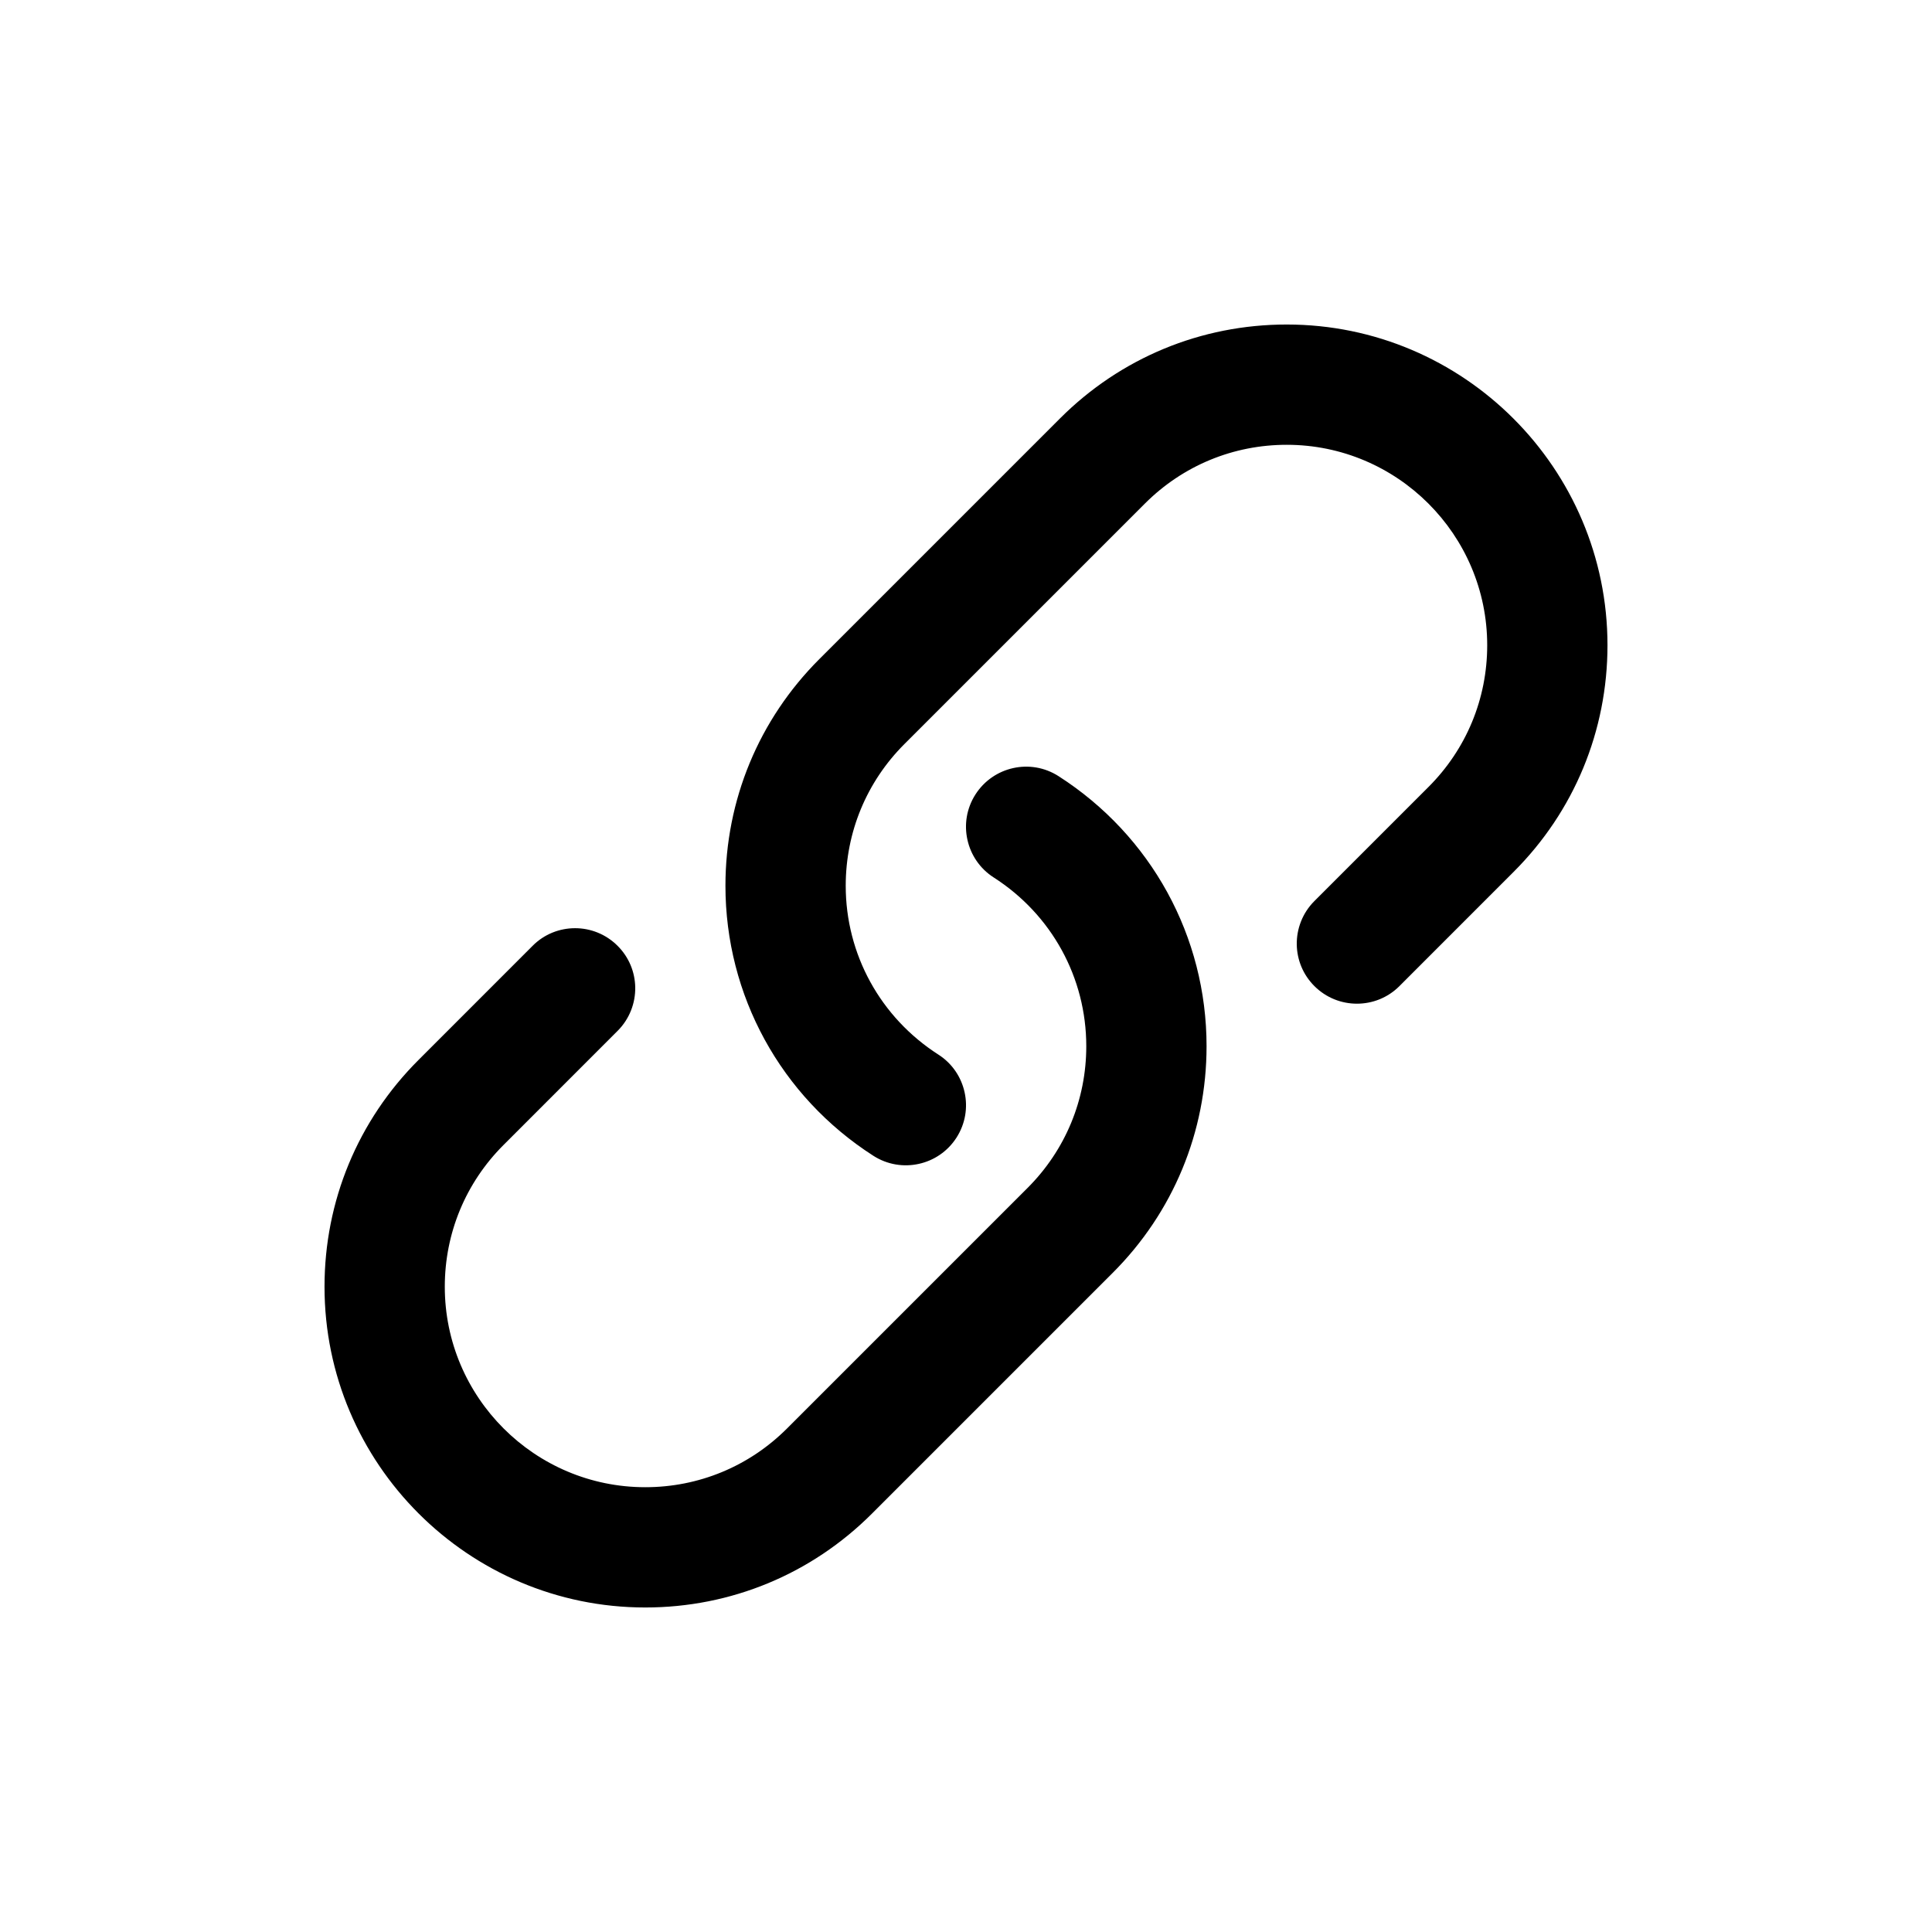
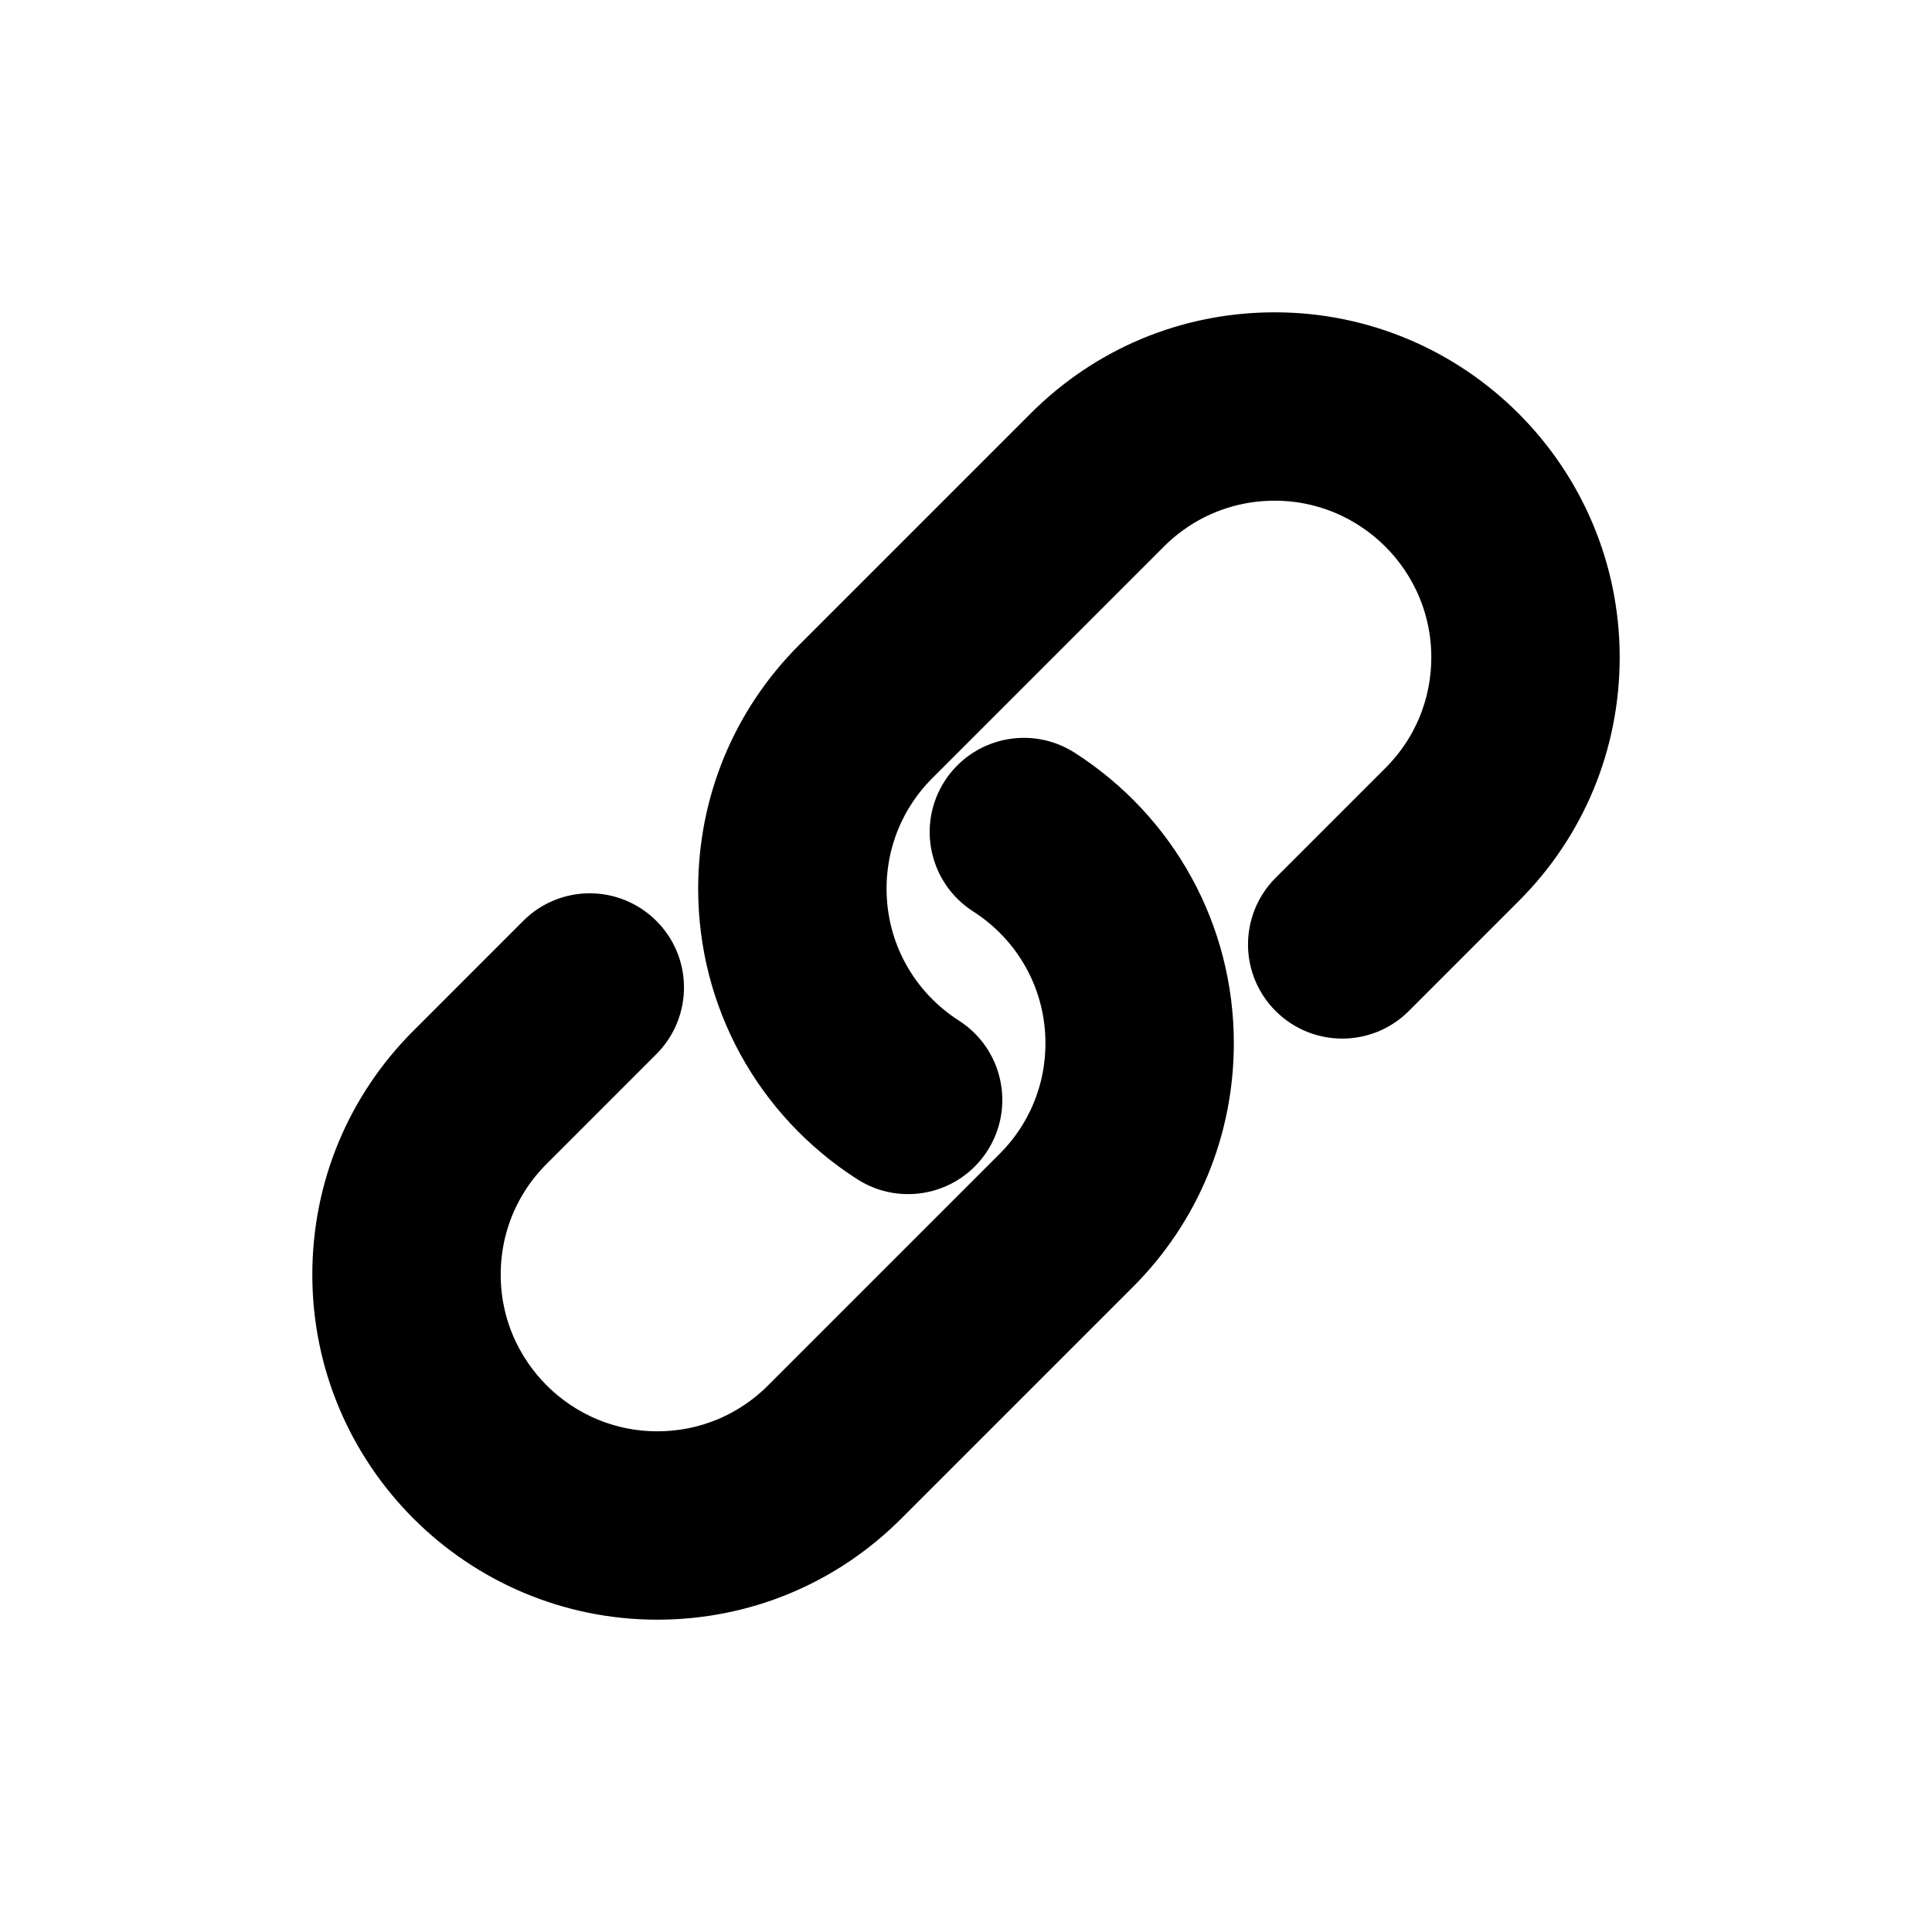
- <svg xmlns="http://www.w3.org/2000/svg" viewBox="0 0 1024 1024" width="24" height="24" aria-hidden="true">
-   <path fill="currentColor" transform="translate(0 1024) scale(1 -1)" d="M561.088 612.598C553.651 617.379 544.98 618.676 536.969 616.89C529.042 615.127 521.776 610.346 517.037 602.971C512.277 595.556 510.981 586.928 512.746 578.959C514.487 570.99 519.269 563.681 526.663 558.941C557.412 539.242 575.751 505.794 575.751 469.5C575.751 441.11 564.701 414.441 544.641 394.382L417.141 266.882C397.06 246.801 370.37 235.75 342.001 235.75C283.414 235.75 235.751 283.413 235.751 342C235.751 370.39 246.801 397.059 266.861 417.118L327.339 477.617C333.713 483.991 336.817 492.386 336.689 500.737C336.54 508.706 333.438 516.611 327.339 522.689C321.112 528.916 312.952 532.039 304.814 532.039C296.654 532.039 288.494 528.937 282.29 522.689L221.812 462.19C189.68 430.102 172 387.411 172 342C172 248.267 248.267 172 342 172C387.411 172 430.102 189.68 462.211 221.81L589.711 349.31C621.819 381.376 639.5 424.089 639.5 469.5C639.5 527.619 610.197 581.104 561.088 612.598zM682 852C636.589 852 593.898 834.32 561.789 802.19L434.289 674.69C402.18 642.624 384.5 599.911 384.5 554.521C384.5 496.402 413.804 442.896 462.912 411.402C470.35 406.643 479.02 405.347 487.031 407.131C494.957 408.873 502.224 413.654 506.963 421.029C511.723 428.466 513.02 437.093 511.256 445.062C509.513 453.031 504.732 460.341 497.337 465.059C466.609 484.779 448.249 518.227 448.249 554.521C448.249 582.911 459.299 609.58 479.359 629.64L606.859 757.14C626.941 777.2 653.631 788.25 682 788.25C740.587 788.25 788.25 740.587 788.25 682.021C788.25 653.631 777.2 626.962 757.14 606.902L696.662 546.424C690.288 540.05 687.184 531.656 687.312 523.304C687.461 515.336 690.563 507.43 696.662 501.353C702.889 495.127 711.048 492.024 719.209 492.024C727.369 492.024 735.529 495.127 741.733 501.353L802.211 561.852C834.32 593.898 852 636.61 852 682.021C852 775.733 775.733 852 682 852z" />
+ <svg xmlns="http://www.w3.org/2000/svg" viewBox="-20 -20 1064 1064" width="24" height="24" aria-hidden="true">
+   <path fill="currentColor" stroke="currentColor" stroke-width="40" stroke-linejoin="round" transform="translate(0 1024) scale(1 -1)" d="M561.088 612.598C553.651 617.379 544.98 618.676 536.969 616.89C529.042 615.127 521.776 610.346 517.037 602.971C512.277 595.556 510.981 586.928 512.746 578.959C514.487 570.99 519.269 563.681 526.663 558.941C557.412 539.242 575.751 505.794 575.751 469.5C575.751 441.11 564.701 414.441 544.641 394.382L417.141 266.882C397.06 246.801 370.37 235.75 342.001 235.75C283.414 235.75 235.751 283.413 235.751 342C235.751 370.39 246.801 397.059 266.861 417.118L327.339 477.617C333.713 483.991 336.817 492.386 336.689 500.737C336.54 508.706 333.438 516.611 327.339 522.689C321.112 528.916 312.952 532.039 304.814 532.039C296.654 532.039 288.494 528.937 282.29 522.689L221.812 462.19C189.68 430.102 172 387.411 172 342C172 248.267 248.267 172 342 172C387.411 172 430.102 189.68 462.211 221.81L589.711 349.31C621.819 381.376 639.5 424.089 639.5 469.5C639.5 527.619 610.197 581.104 561.088 612.598zM682 852C636.589 852 593.898 834.32 561.789 802.19L434.289 674.69C402.18 642.624 384.5 599.911 384.5 554.521C384.5 496.402 413.804 442.896 462.912 411.402C470.35 406.643 479.02 405.347 487.031 407.131C494.957 408.873 502.224 413.654 506.963 421.029C511.723 428.466 513.02 437.093 511.256 445.062C509.513 453.031 504.732 460.341 497.337 465.059C466.609 484.779 448.249 518.227 448.249 554.521C448.249 582.911 459.299 609.58 479.359 629.64L606.859 757.14C626.941 777.2 653.631 788.25 682 788.25C740.587 788.25 788.25 740.587 788.25 682.021C788.25 653.631 777.2 626.962 757.14 606.902L696.662 546.424C690.288 540.05 687.184 531.656 687.312 523.304C687.461 515.336 690.563 507.43 696.662 501.353C702.889 495.127 711.048 492.024 719.209 492.024C727.369 492.024 735.529 495.127 741.733 501.353L802.211 561.852C834.32 593.898 852 636.61 852 682.021C852 775.733 775.733 852 682 852z" />
</svg>
